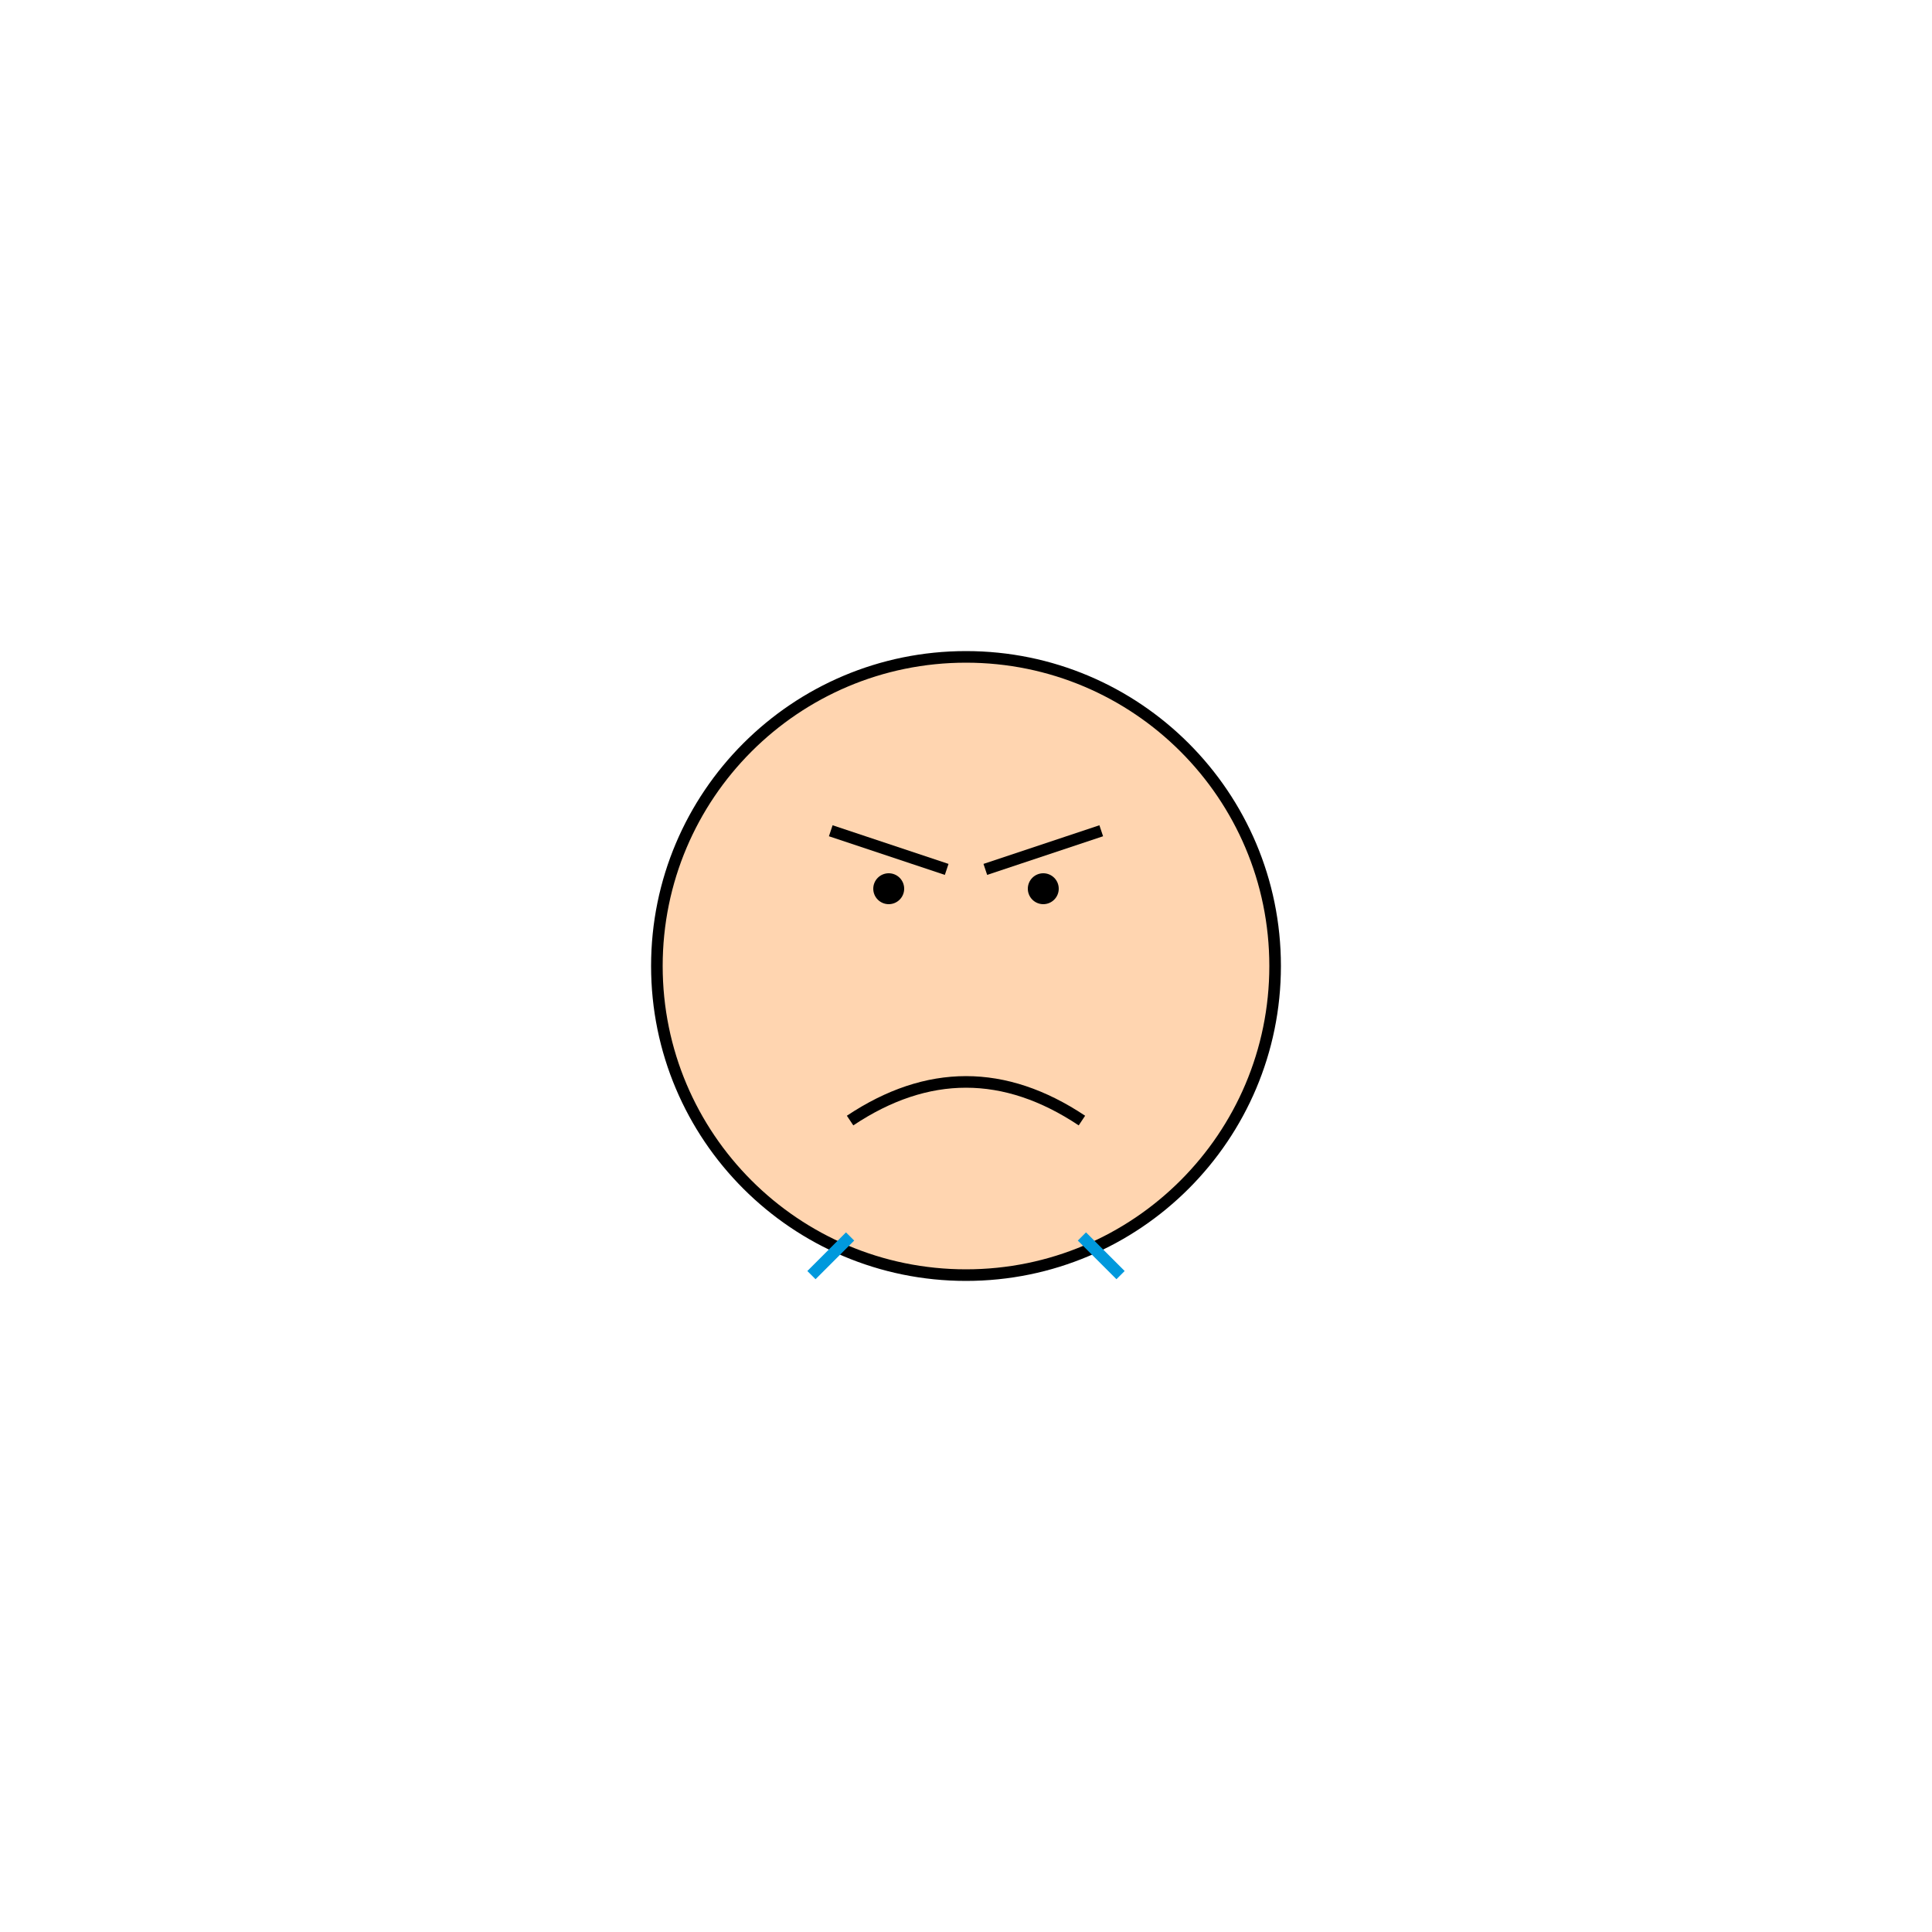
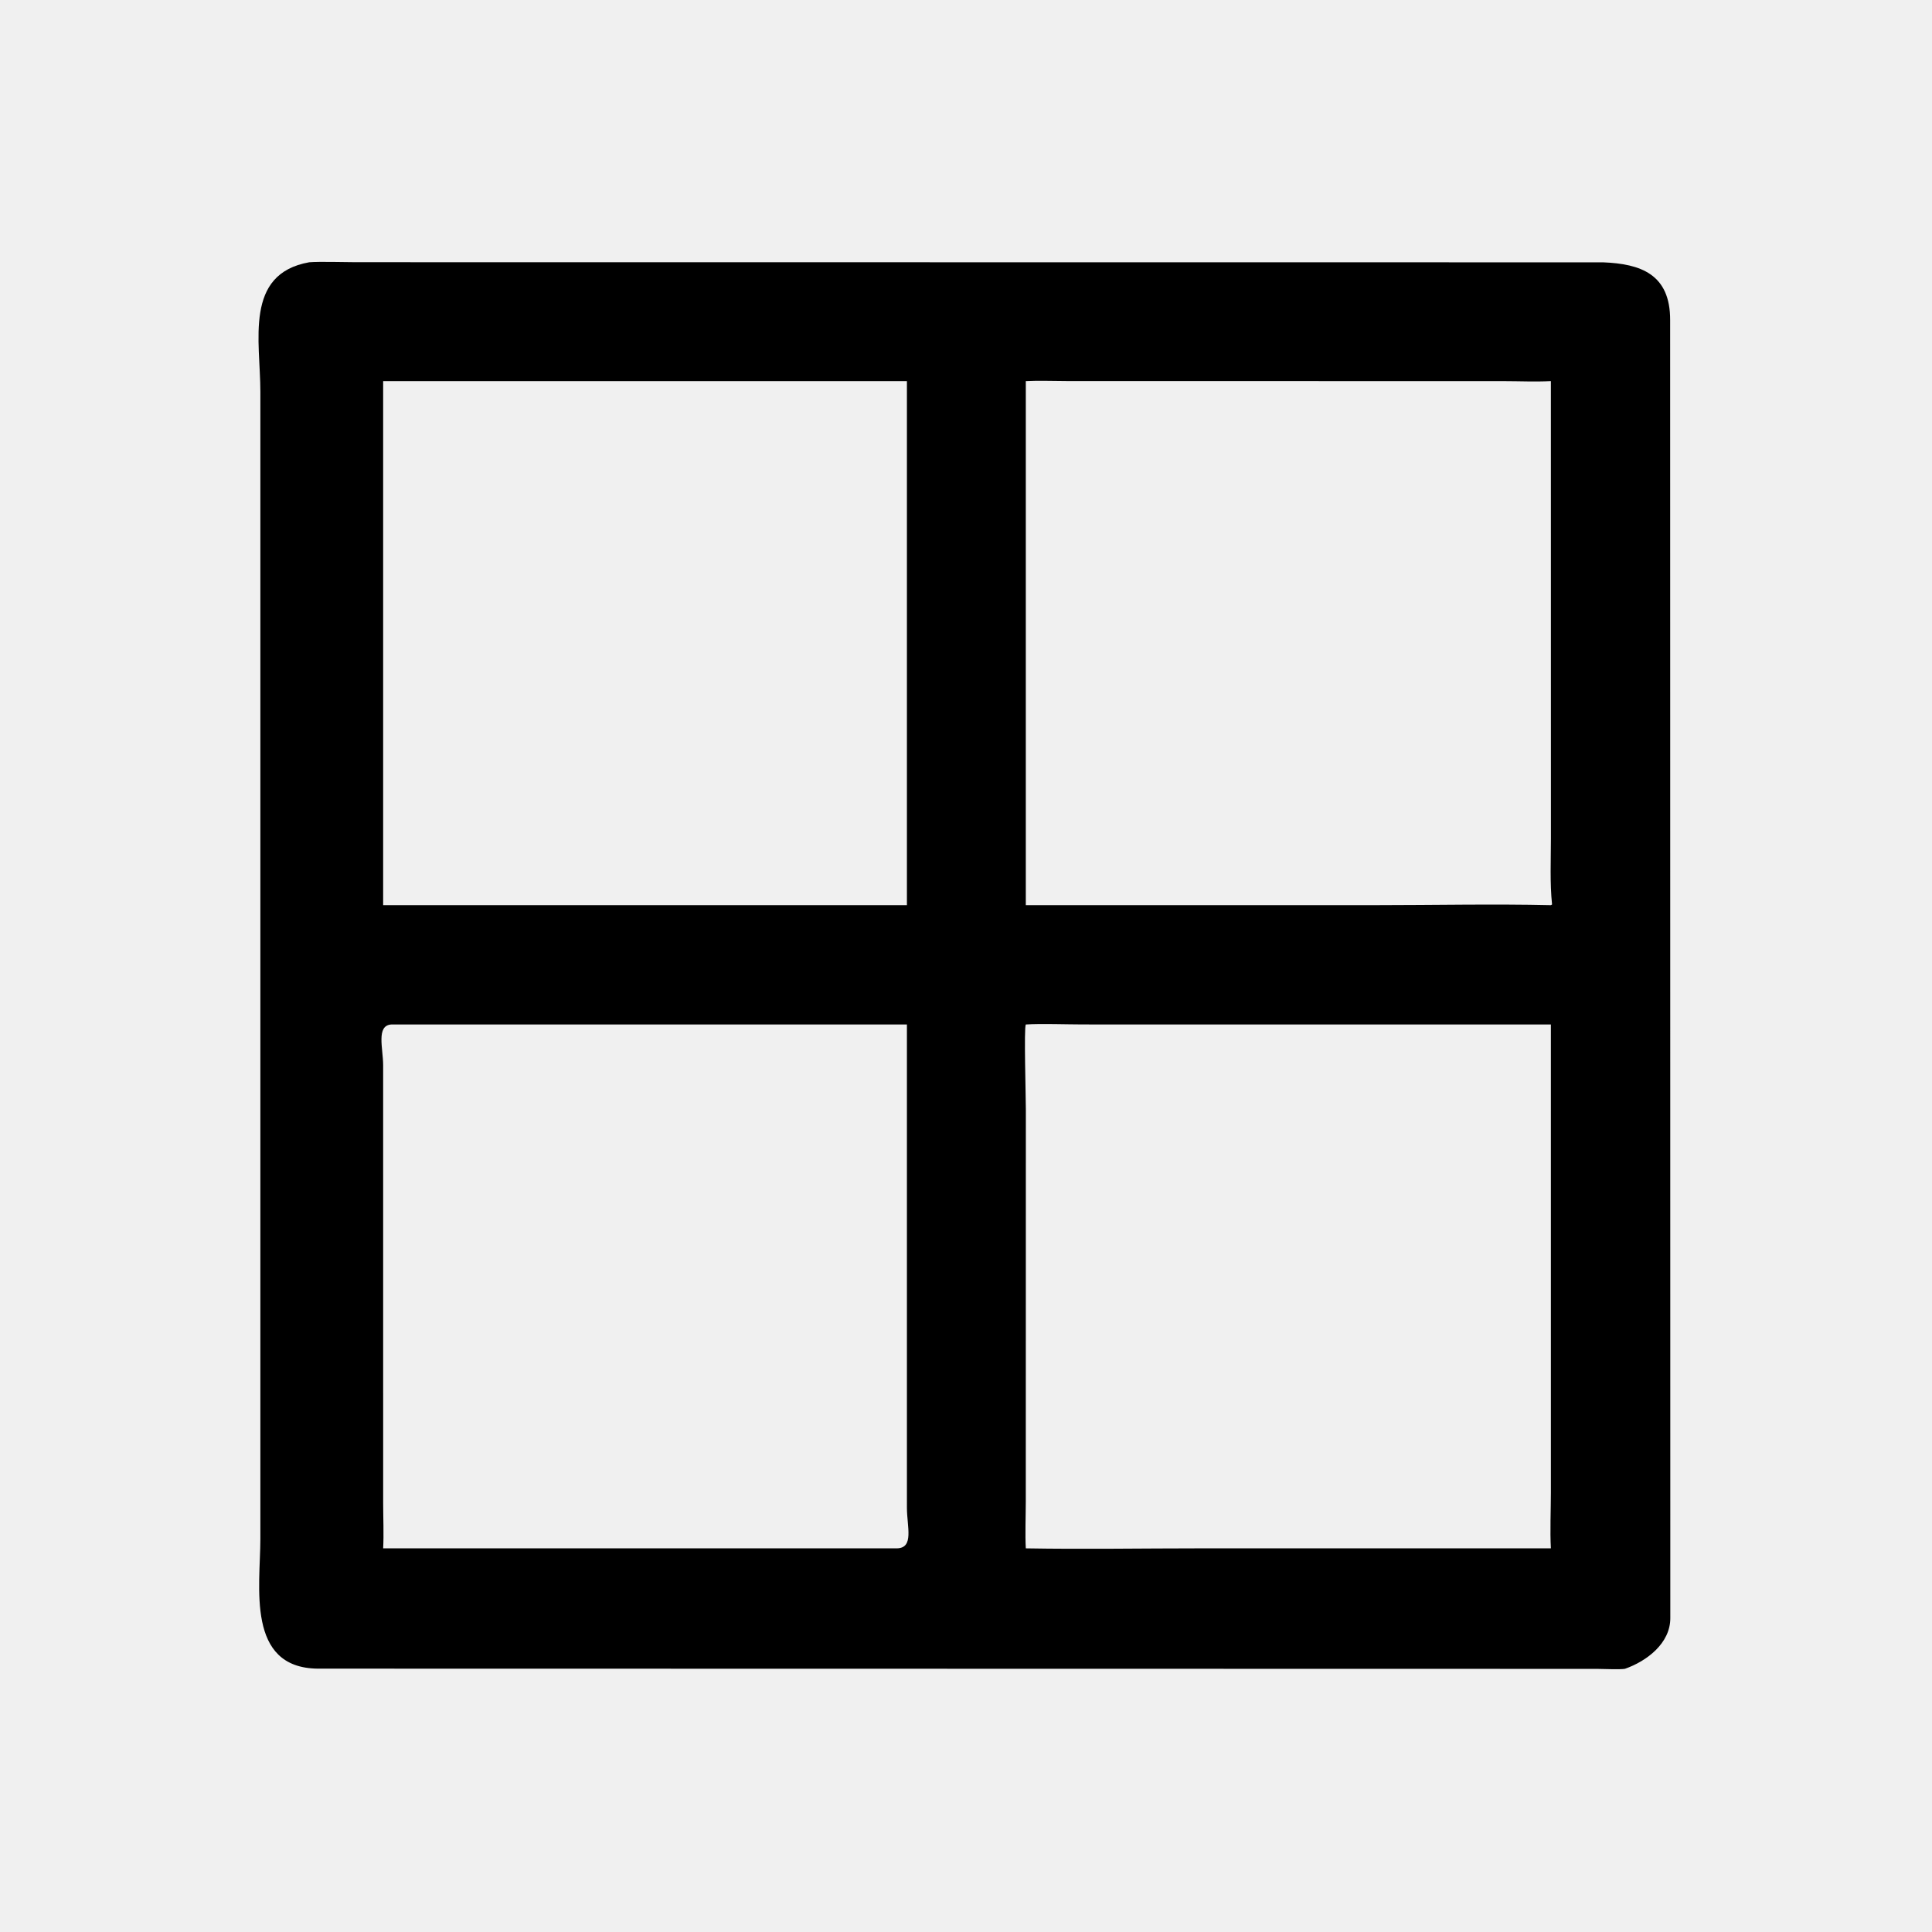
- <svg xmlns="http://www.w3.org/2000/svg" width="500" height="500" viewBox="0 0 500 500">
-   <rect width="500" height="500" fill="white" />
-   <circle cx="250" cy="250" r="80" fill="#FFD5B0" stroke="#000" stroke-width="3" />
-   <circle cx="230" cy="230" r="4" fill="#000" />
-   <circle cx="270" cy="230" r="4" fill="#000" />
-   <path d="M 220 290 Q 250 270 280 290" stroke="#000" stroke-width="3" fill="none" />
-   <path d="M 215 215 L 245 225" stroke="#000" stroke-width="3" />
-   <path d="M 285 215 L 255 225" stroke="#000" stroke-width="3" />
-   <path d="M 220 320 L 210 330" stroke="#0099DD" stroke-width="3" />
-   <path d="M 280 320 L 290 330" stroke="#0099DD" stroke-width="3" />
+ <svg xmlns="http://www.w3.org/2000/svg" height="512" preserveAspectRatio="none" style="display: block;" version="1.1" viewBox="0 0 2048 2048" width="512">
+   <path d="M 327.819 278.005 C 339.144 277.11 364.944 277.941 377.061 277.95 L 1699.34 278.079 C 1738.9 279.657 1770.6 290.391 1770.42 339.437 L 1770.6 1714.97 C 1770.81 1741.96 1745.56 1760.92 1722.54 1768.99 C 1717.77 1769.93 1699.19 1769.12 1693.03 1769.08 L 336.872 1768.83 C 260.672 1768.11 275.935 1681.6 275.999 1631.61 L 276.004 415.247 C 275.993 361.595 258.481 290.332 327.819 278.005 z M 1087.4 1641.31 C 1148.13 1642.38 1212.05 1641.31 1273.06 1641.3 L 1644 1641.31 C 1642.98 1623.31 1644 1600.59 1644.01 1581.89 L 1644 1085.99 L 1147.8 1085.96 C 1130.58 1085.94 1103.56 1084.96 1087.4 1085.99 C 1085.31 1089.3 1087.46 1162.03 1087.45 1176.86 L 1087.38 1591.23 C 1087.37 1605.9 1086.57 1627.42 1087.4 1641.31 z M 414.799 1085.99 C 398.516 1087.1 406.141 1111.22 406.154 1129.34 L 406.167 1593.5 C 406.172 1608.56 406.975 1626.68 406.15 1641.31 L 950.75 1641.31 C 969.211 1640.95 961.371 1618.48 961.375 1598.09 L 961.369 1085.99 L 414.799 1085.99 z M 406.15 404.014 L 406.15 959.51 L 961.369 959.51 L 961.369 404.014 L 406.15 404.014 z M 1087.4 404.014 L 1087.4 959.51 L 1458.12 959.493 C 1518.34 959.491 1584.13 958.116 1644 959.51 L 1645.24 958.813 C 1642.86 935.813 1644.03 912.217 1644.04 888.917 L 1644 404.014 C 1627.38 404.812 1610.91 404.064 1594.28 404.032 L 1131.3 403.961 C 1118.22 403.925 1100.22 403.332 1087.4 404.014 z" fill="rgb(0,0,0)" transform="translate(0,0)" />
</svg>
